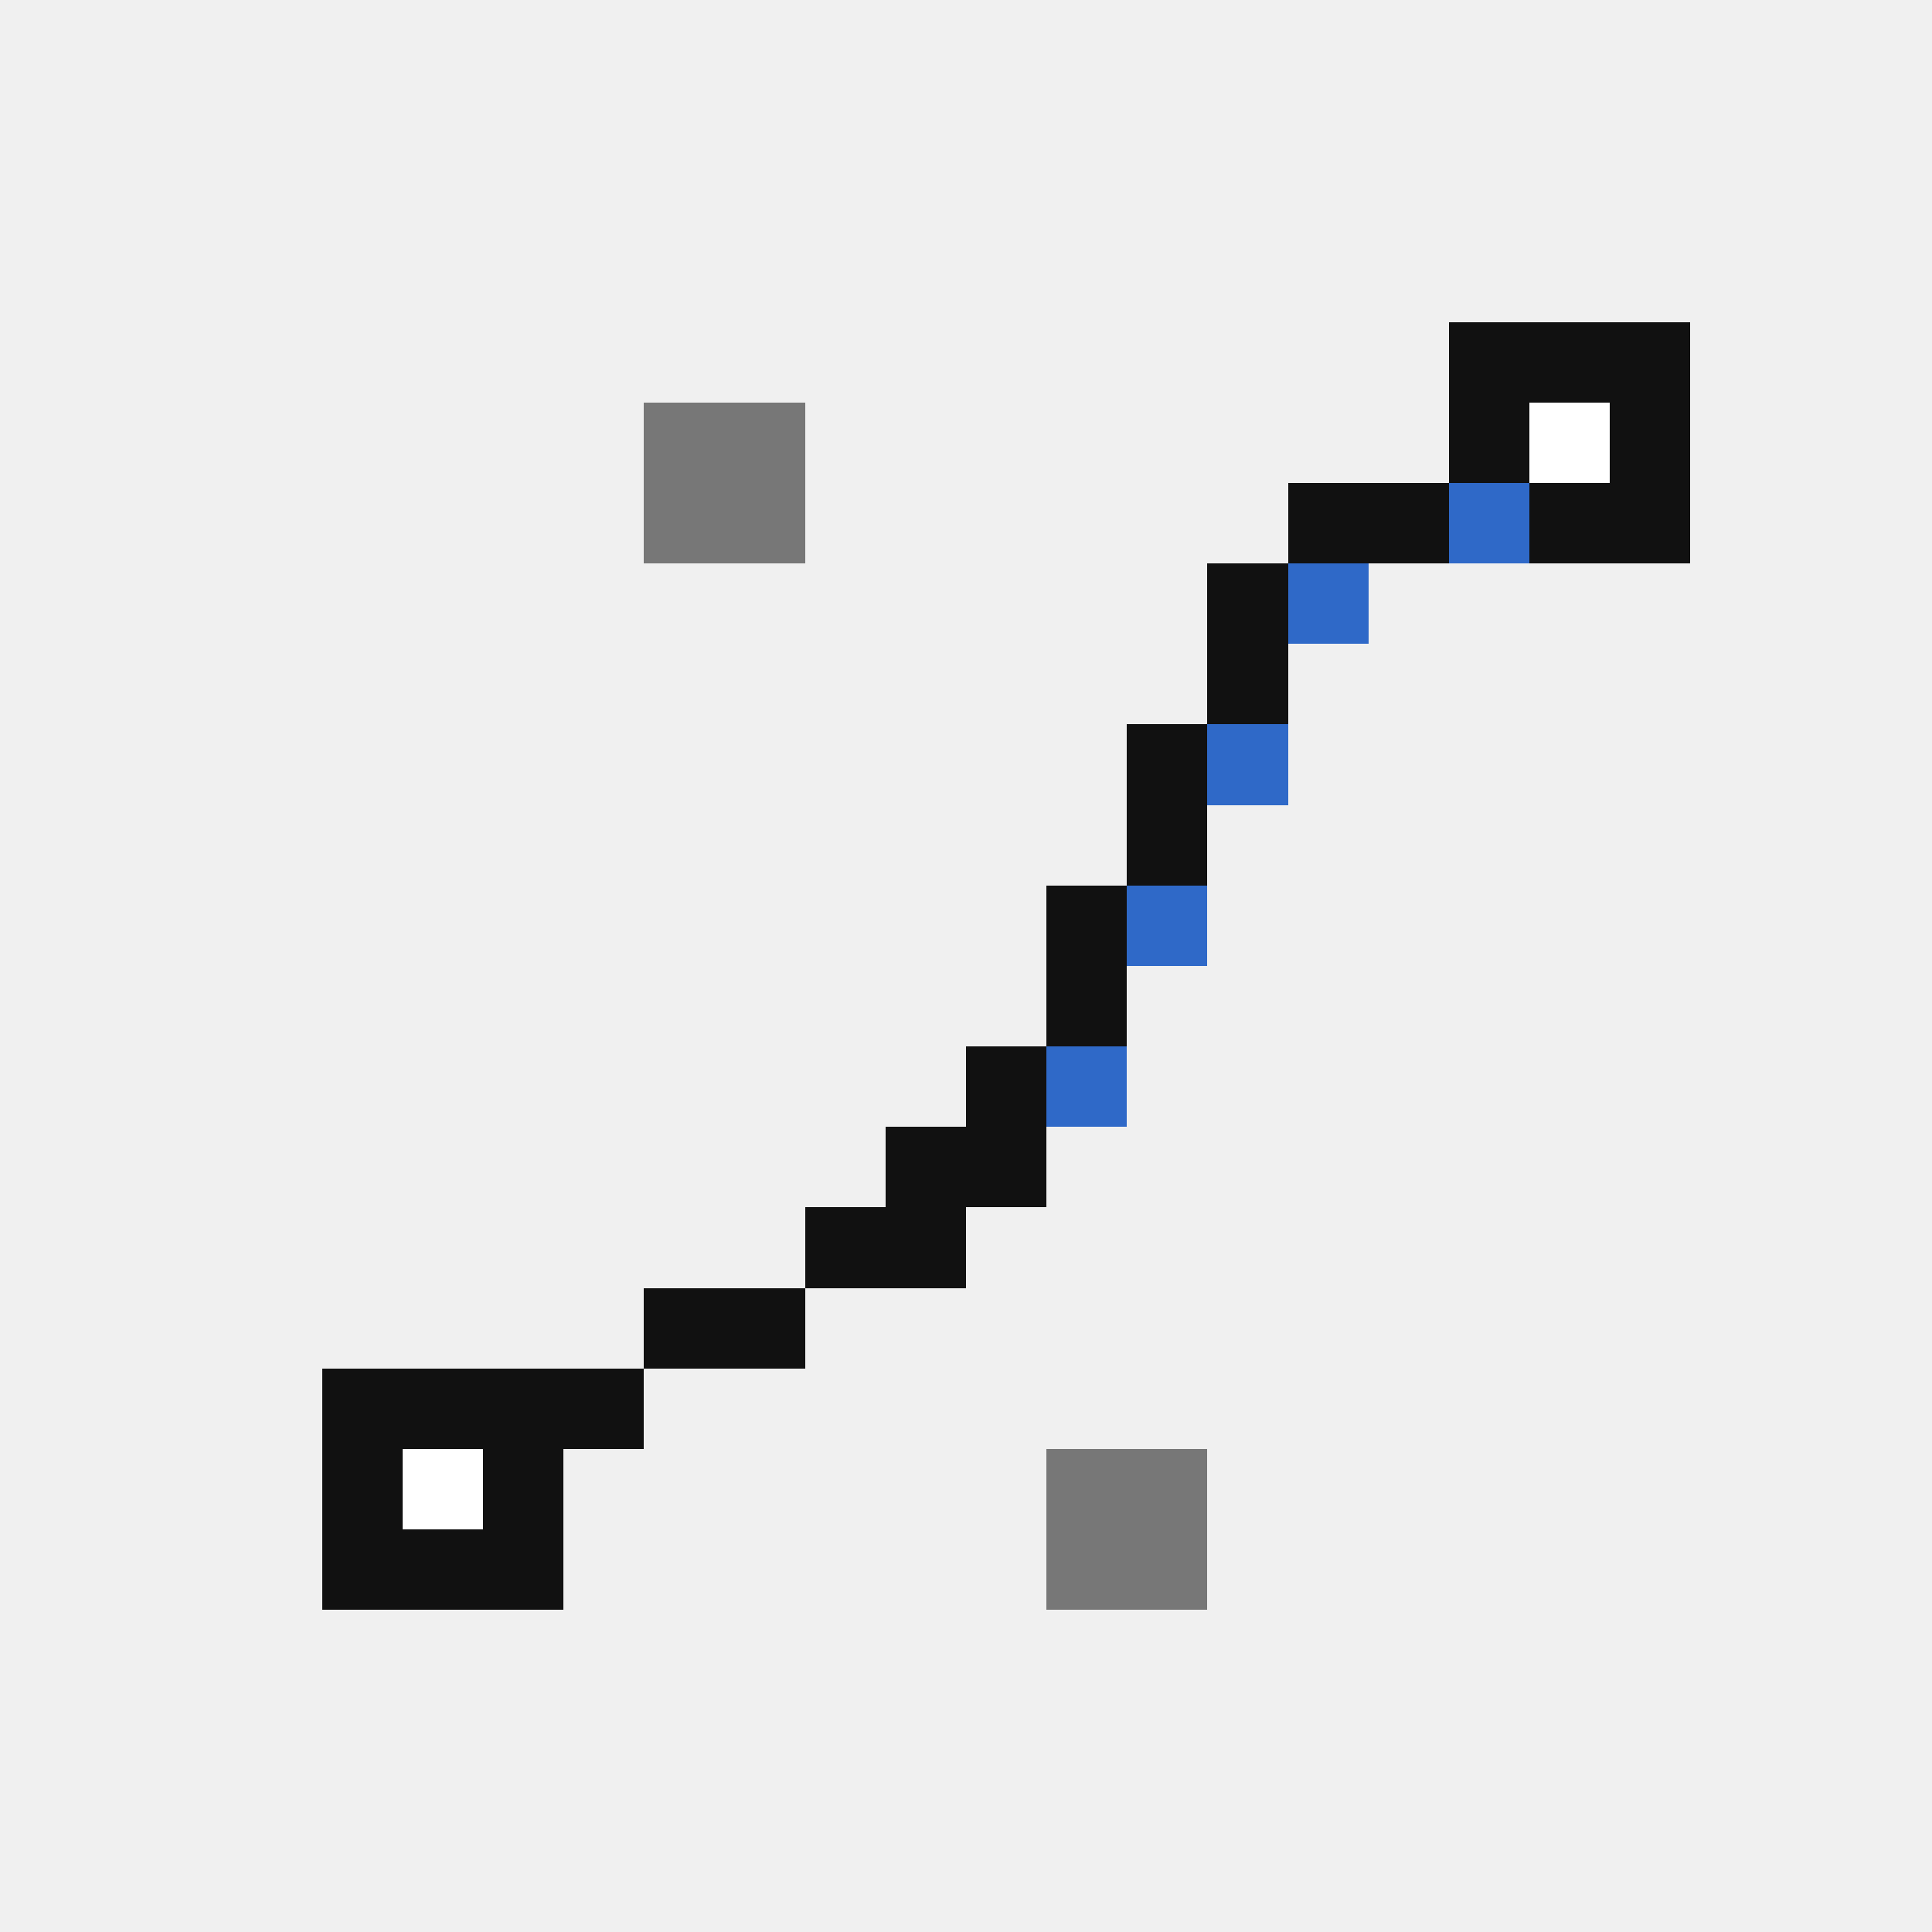
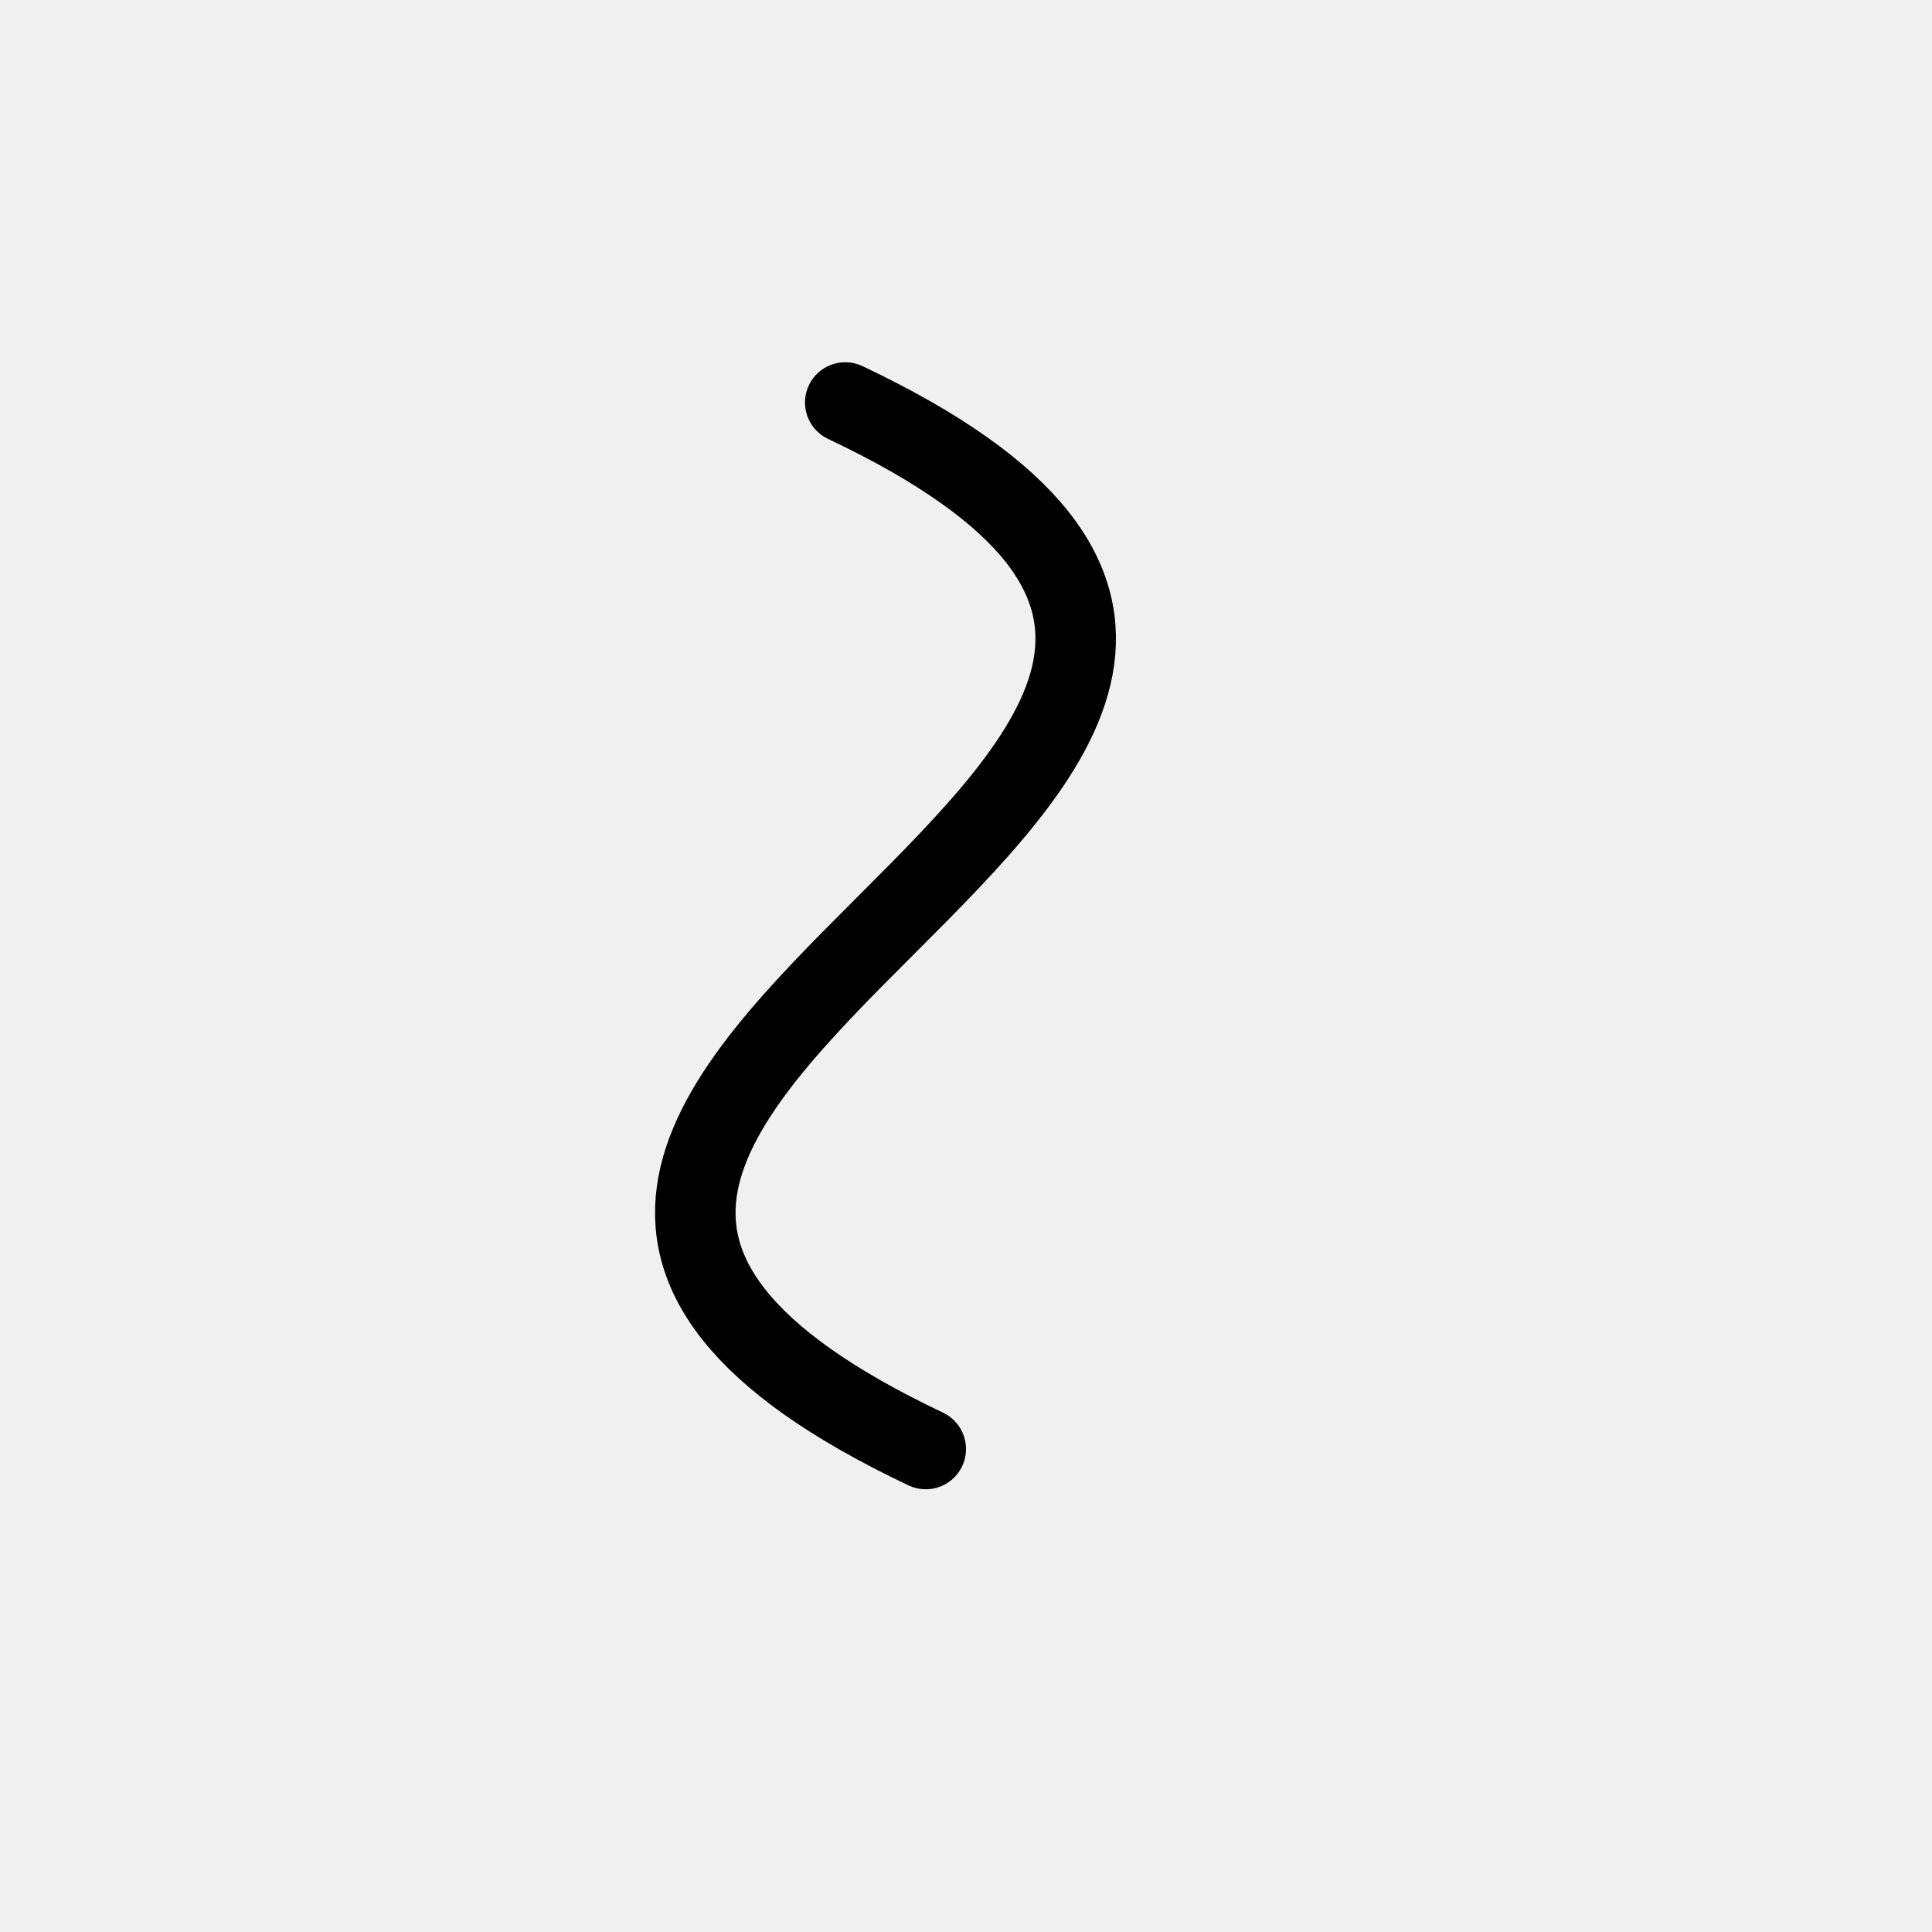
- <svg xmlns="http://www.w3.org/2000/svg" width="24" height="24" viewBox="0 0 24 24" shape-rendering="crispEdges">
-   <rect x="0" y="0" width="24" height="24" fill="none" />
-   <rect x="4" y="17" width="3" height="3" fill="#111111" />
-   <rect x="5" y="18" width="1" height="1" fill="#ffffff" />
-   <rect x="18" y="4" width="3" height="3" fill="#111111" />
-   <rect x="19" y="5" width="1" height="1" fill="#ffffff" />
-   <path d="M6 17H8V16H10V15H11V14H12V13H13V11H14V9H15V7H16V6H19V7H17V8H16V10H15V12H14V14H13V15H12V16H10V17H8V18H6Z" fill="#111111" />
-   <path d="M6 18H8V17H10V16H12V15H13V13H14V11H15V9H16V7H18V6H19V7H17V8H16V10H15V12H14V14H13V15H12V16H10V17H8V18Z" fill="#2f69c8" />
-   <rect x="8" y="5" width="2" height="2" fill="#777777" />
-   <rect x="13" y="18" width="2" height="2" fill="#777777" />
+ <svg xmlns="http://www.w3.org/2000/svg" width="24" height="24" viewBox="0 0 24 24">
+   <path fill="none" stroke="#000" stroke-linecap="round" d="M 374.5,-15 C 384,-10.5 366,-6.5 375.5,-2" transform="translate(-364 20)" />
</svg>
